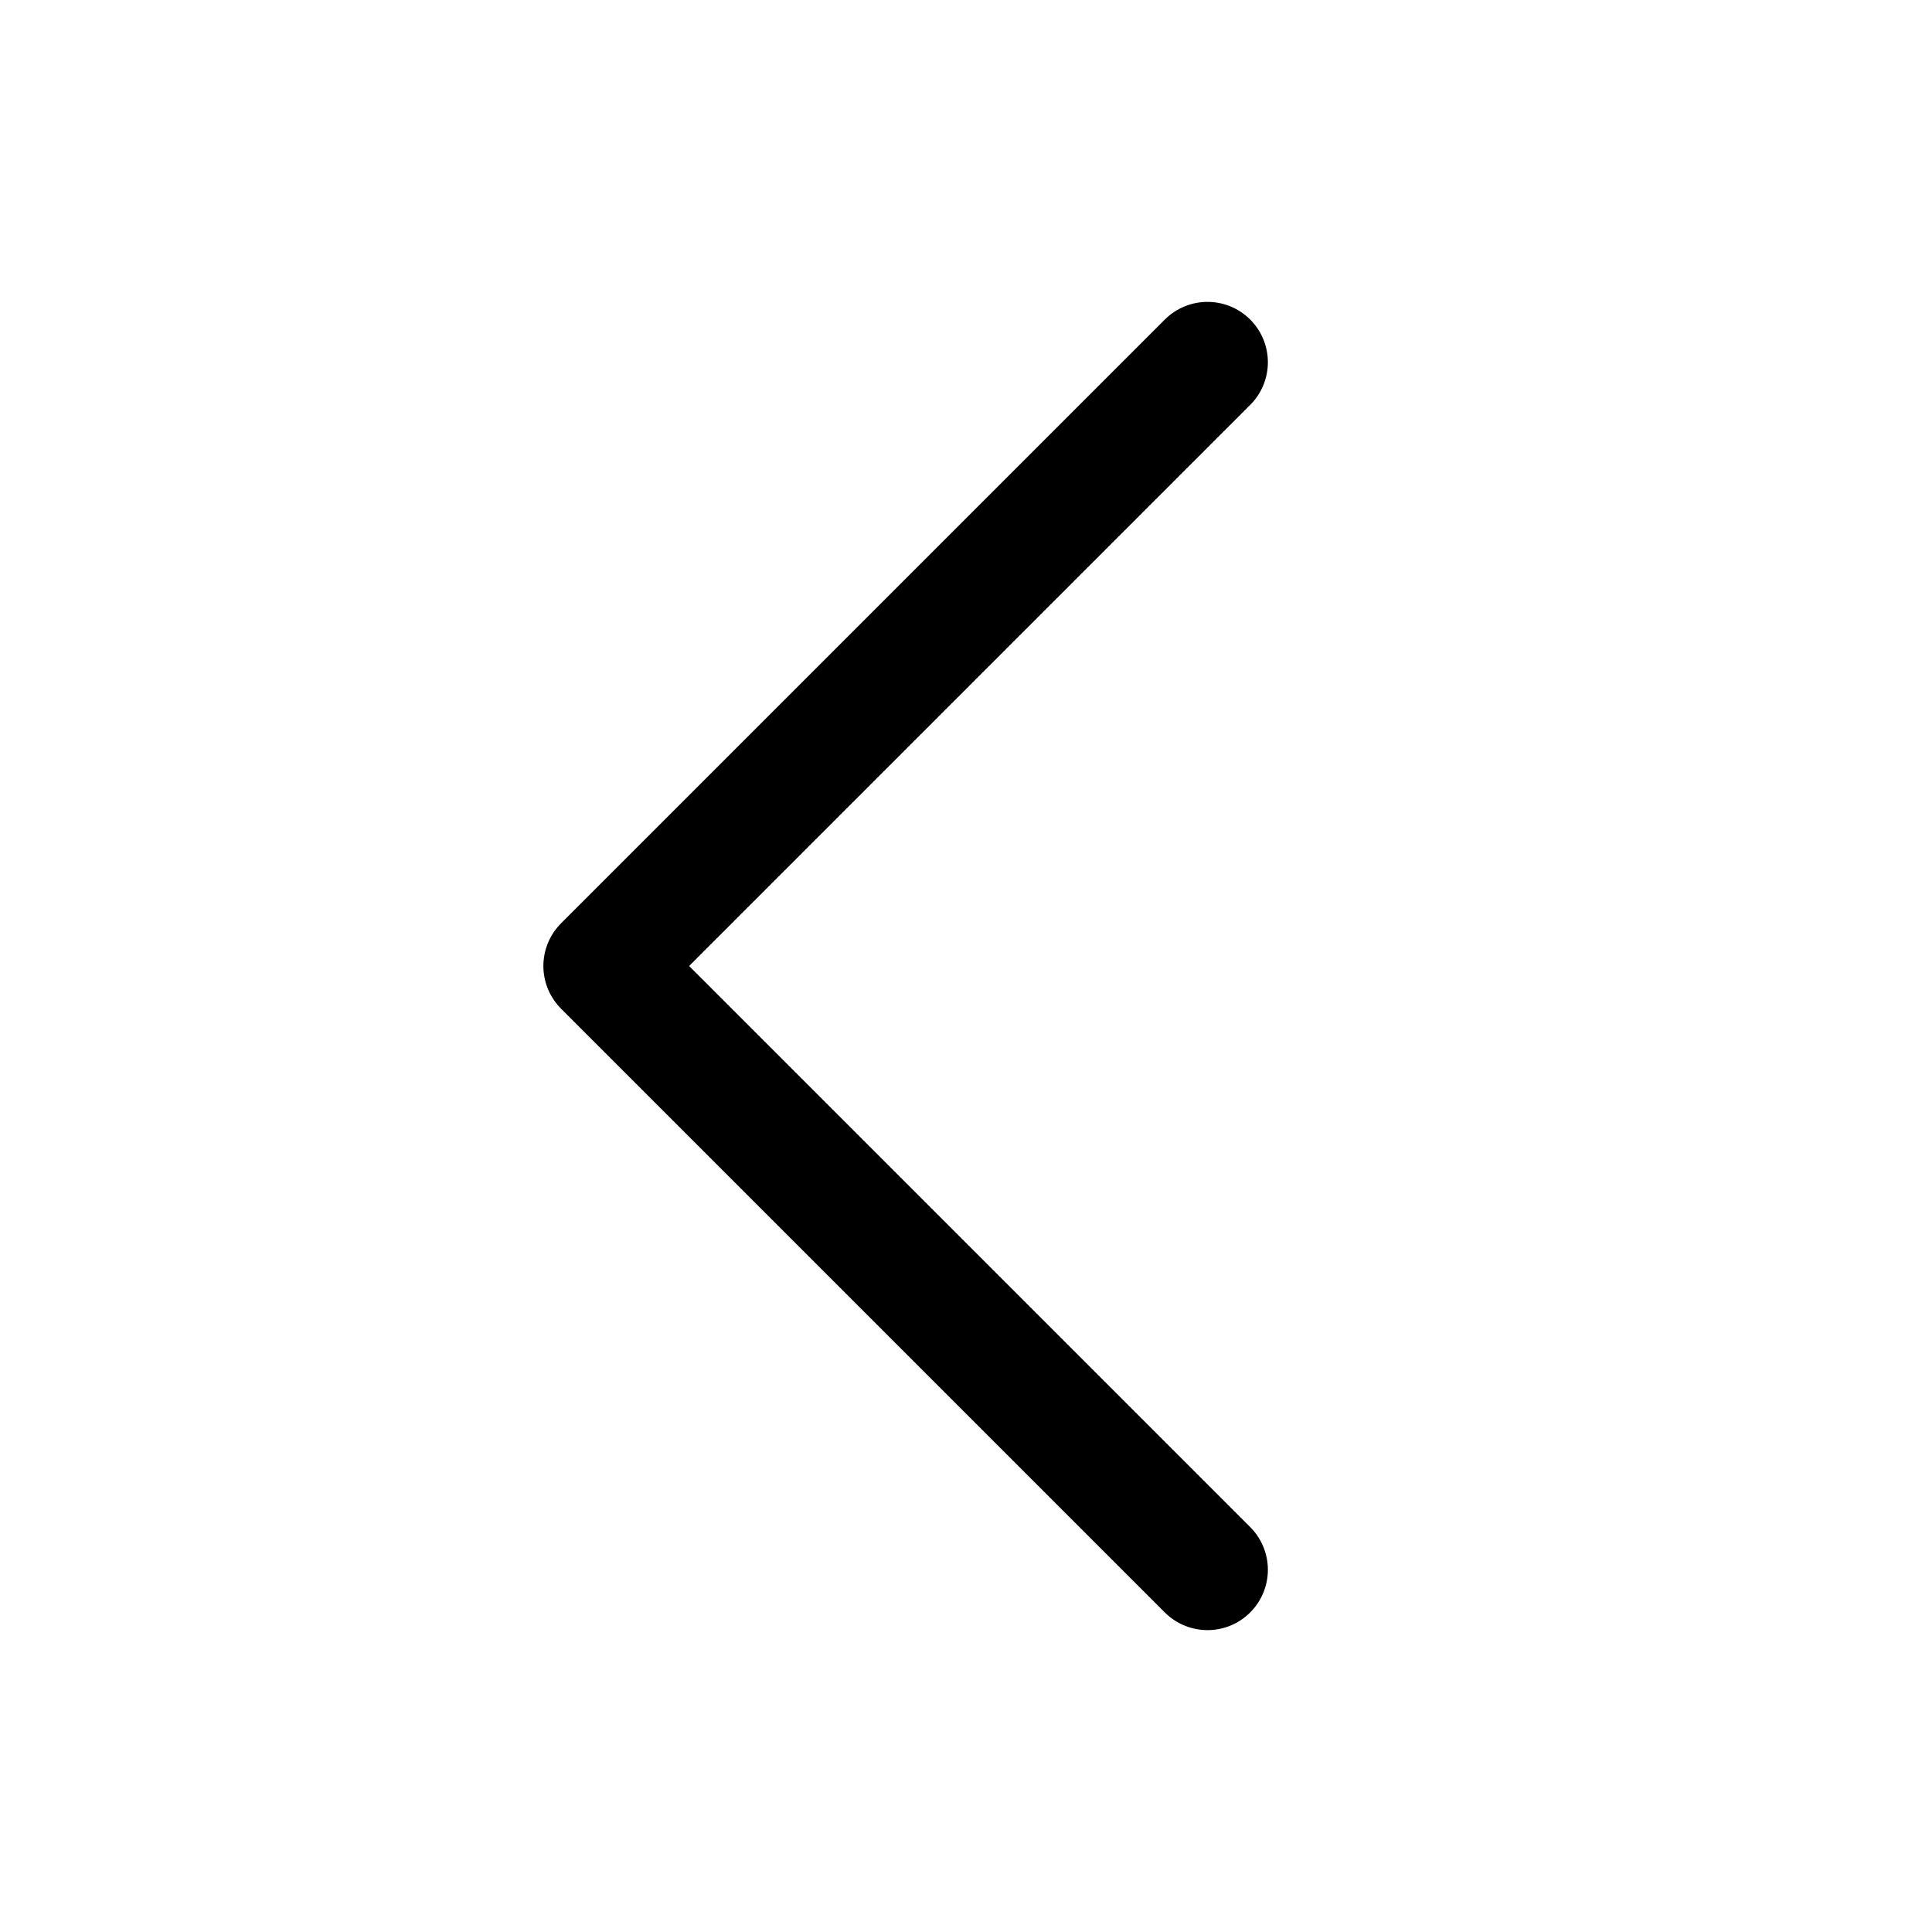
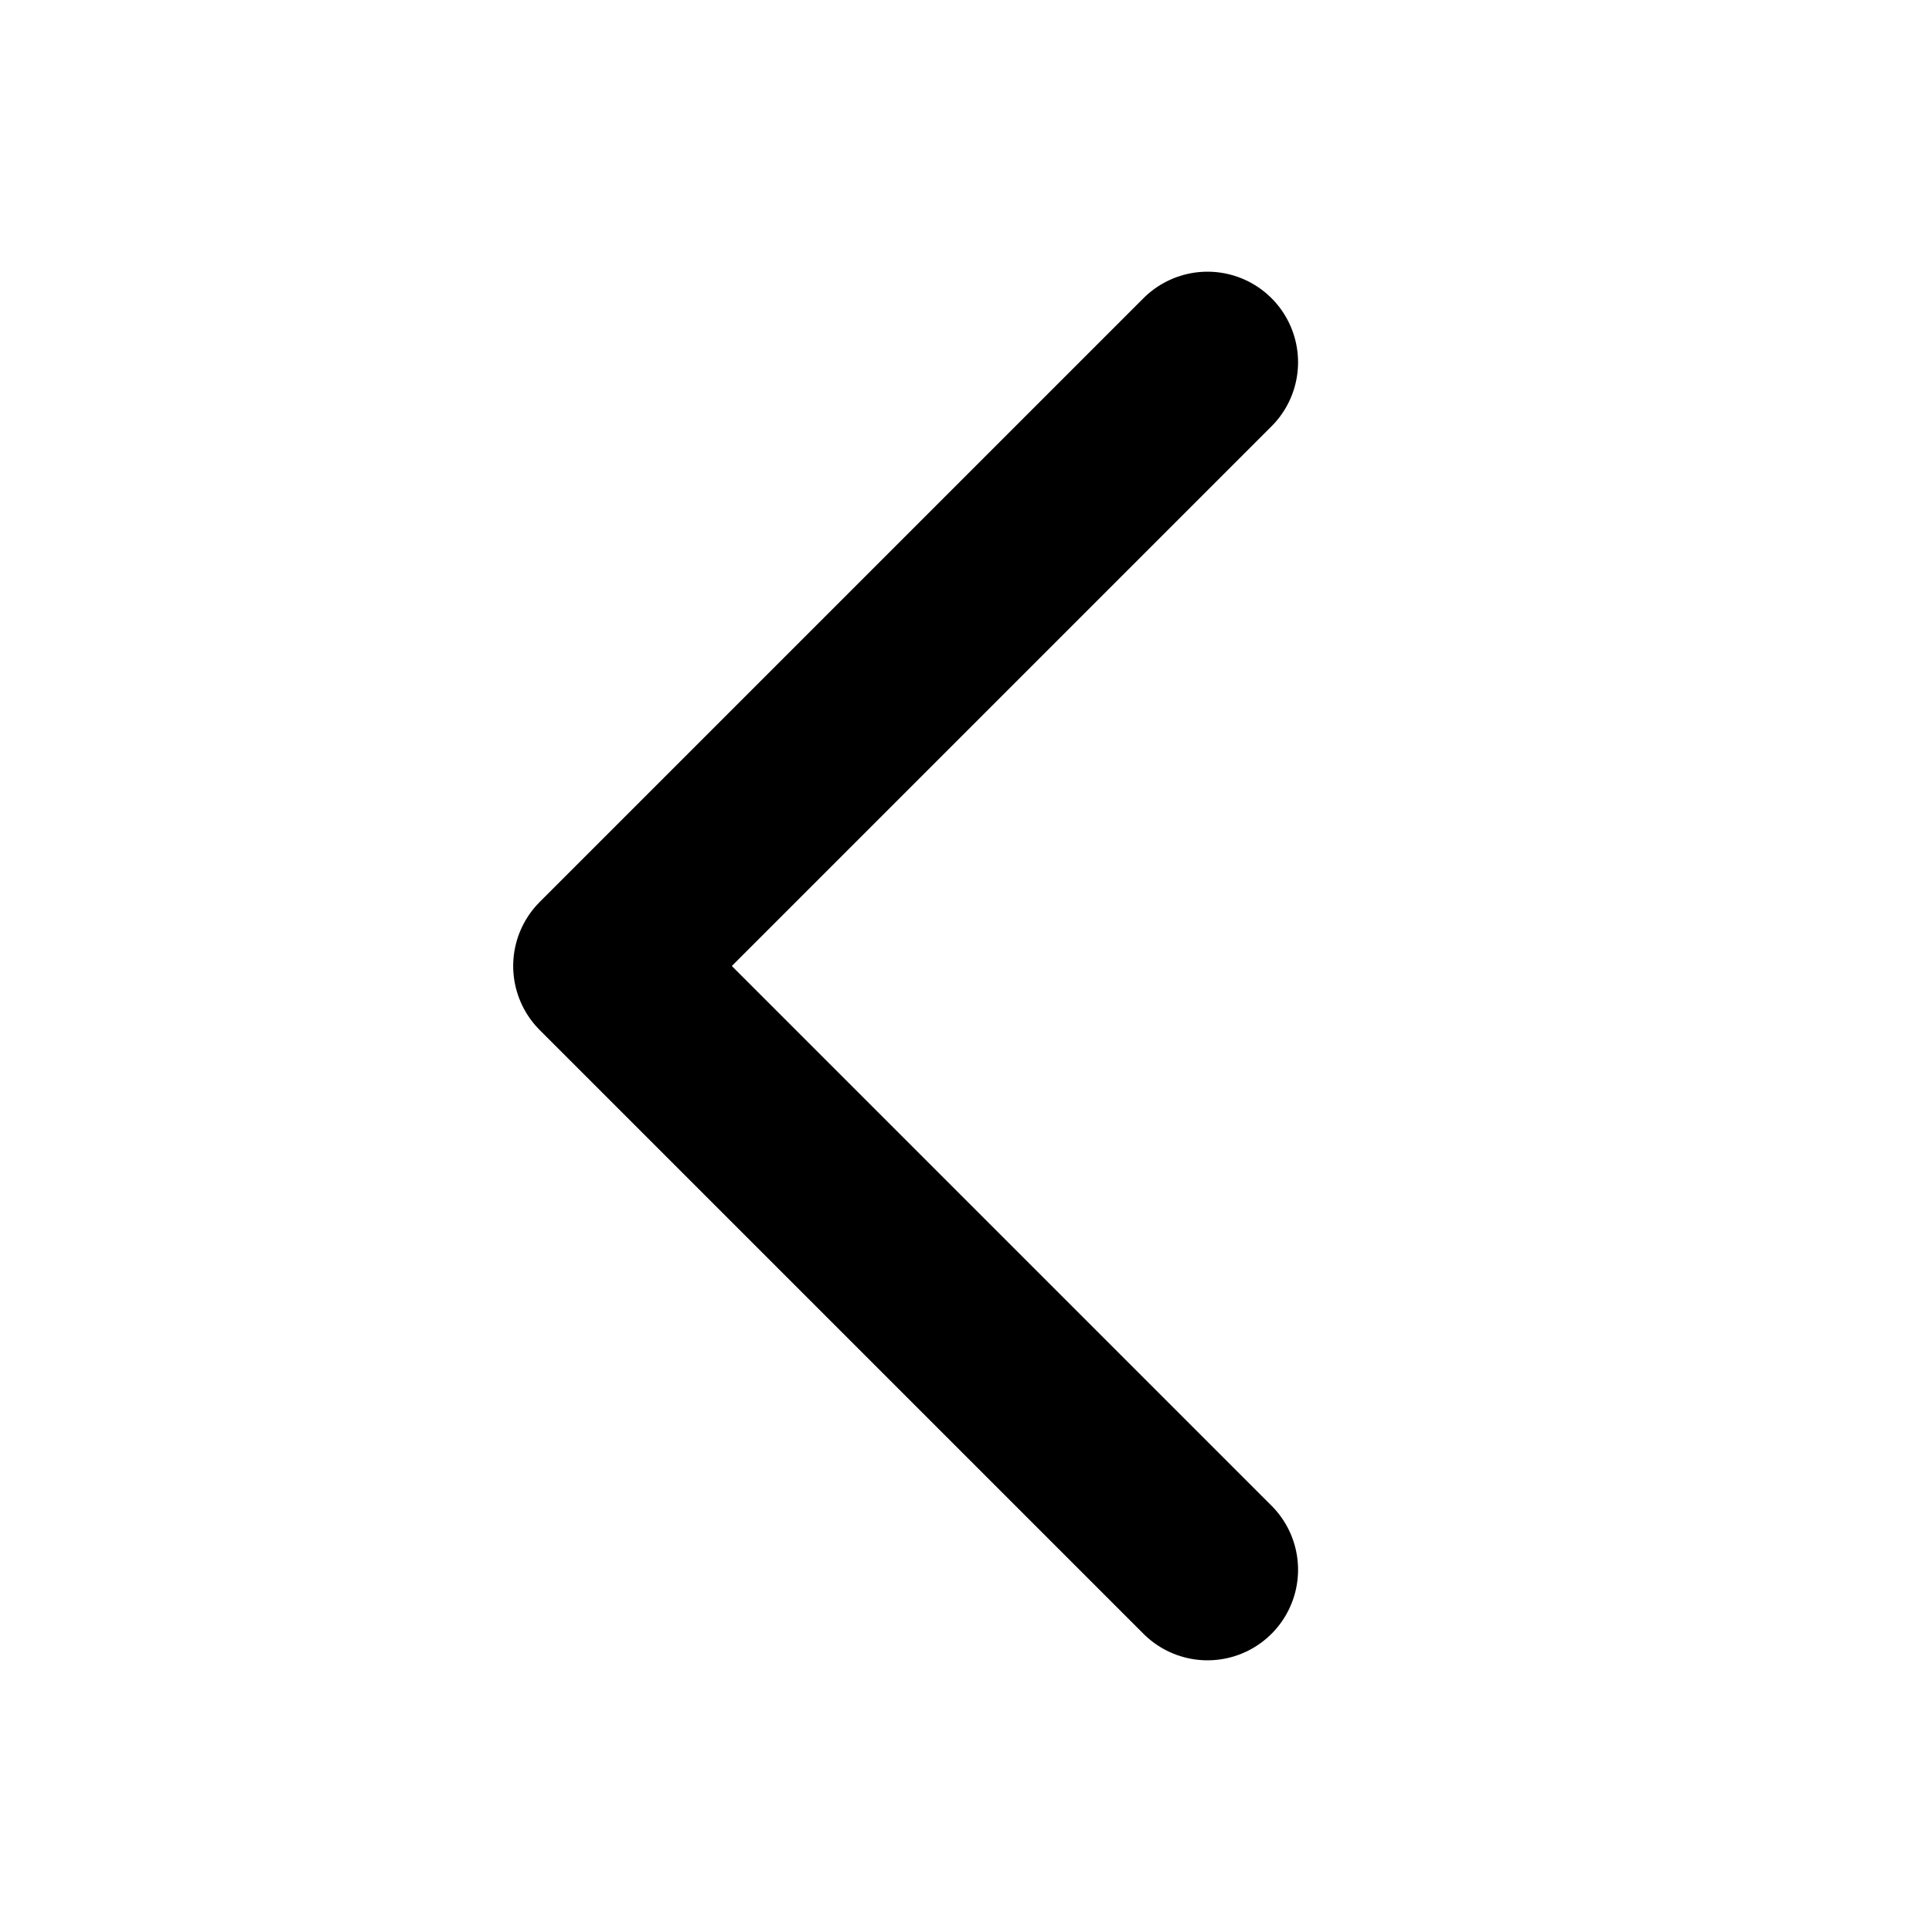
<svg xmlns="http://www.w3.org/2000/svg" viewBox="0 0 256 256">
  <rect width="256" height="256" fill="none" />
-   <polyline points="160 208 80 128 160 48" fill="none" stroke="currentColor" stroke-linecap="round" stroke-linejoin="round" stroke-width="16" />
+   <polyline points="160 208 80 128 160 48" fill="none" stroke="currentColor" stroke-linecap="round" stroke-linejoin="round" stroke-width="24" />
</svg>
